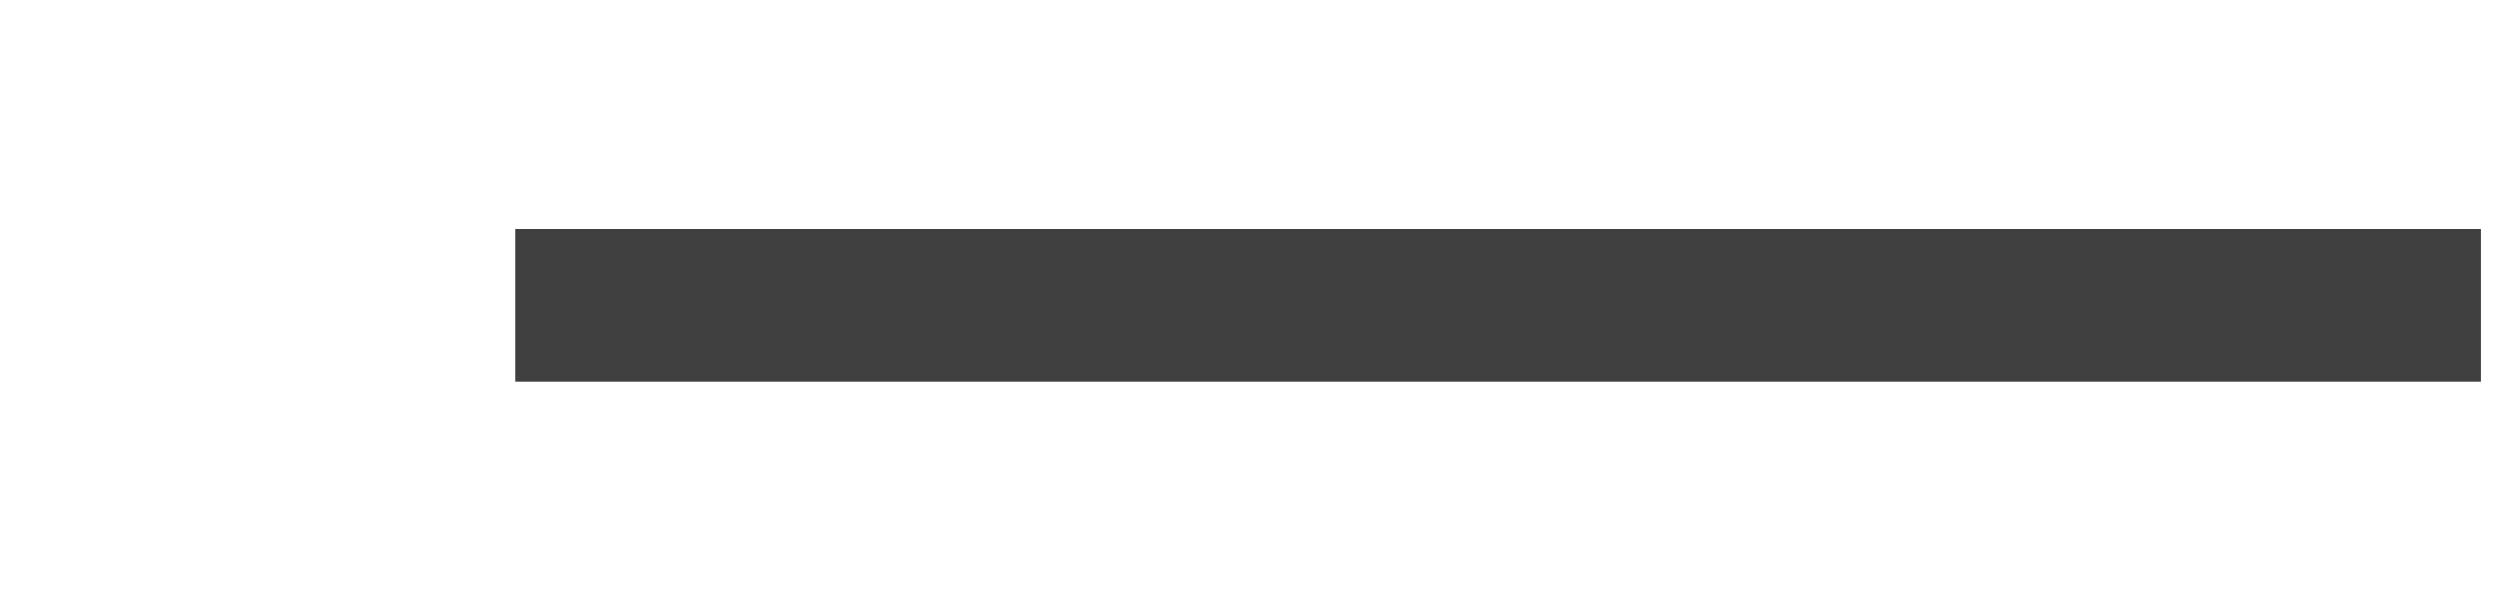
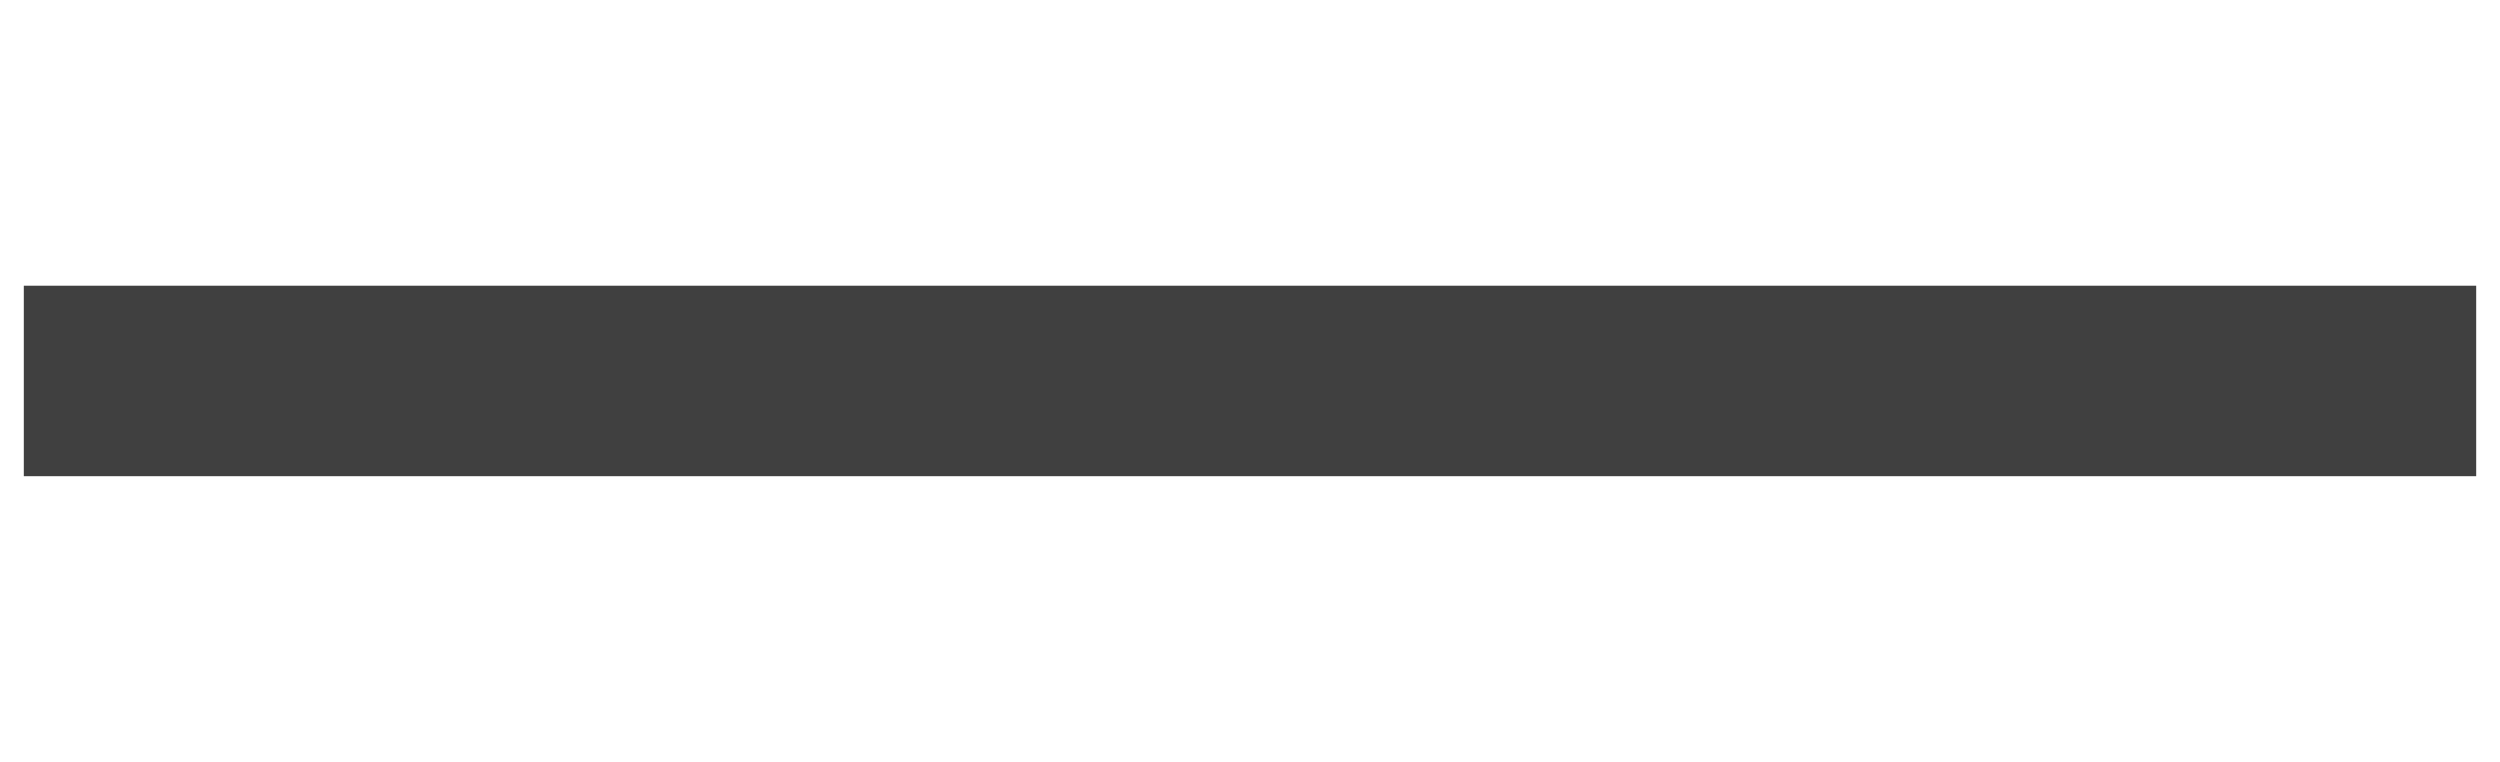
- <svg xmlns="http://www.w3.org/2000/svg" width="262" height="64" viewBox="0 0 262 64" version="1.1" id="svg5">
+ <svg xmlns="http://www.w3.org/2000/svg" width="210" height="64" viewBox="0 0 210 64" version="1.1" id="svg5">
  <defs id="defs2">
    <clipPath clipPathUnits="userSpaceOnUse" id="clipPath16518">
      <path style="color:#000000;fill:#999999;fill-opacity:0.4;-inkscape-stroke:none" d="m 13,2 h 236 c 6.111,0 11,4.889 11,11 v 286 c 0,6.111 -4.889,11 -11,11 H 13 C 6.889,310 2,305.111 2,299 V 13 C 2,6.889 6.889,2 13,2 Z" id="path16520" />
    </clipPath>
  </defs>
-   <g id="layer1">
+   <g id="layer1" transform="translate(-52)">
    <rect style="fill:#404040;fill-opacity:1;stroke:#404040;stroke-width:0" id="rect297" width="206" height="16" x="54" y="24" />
  </g>
</svg>
